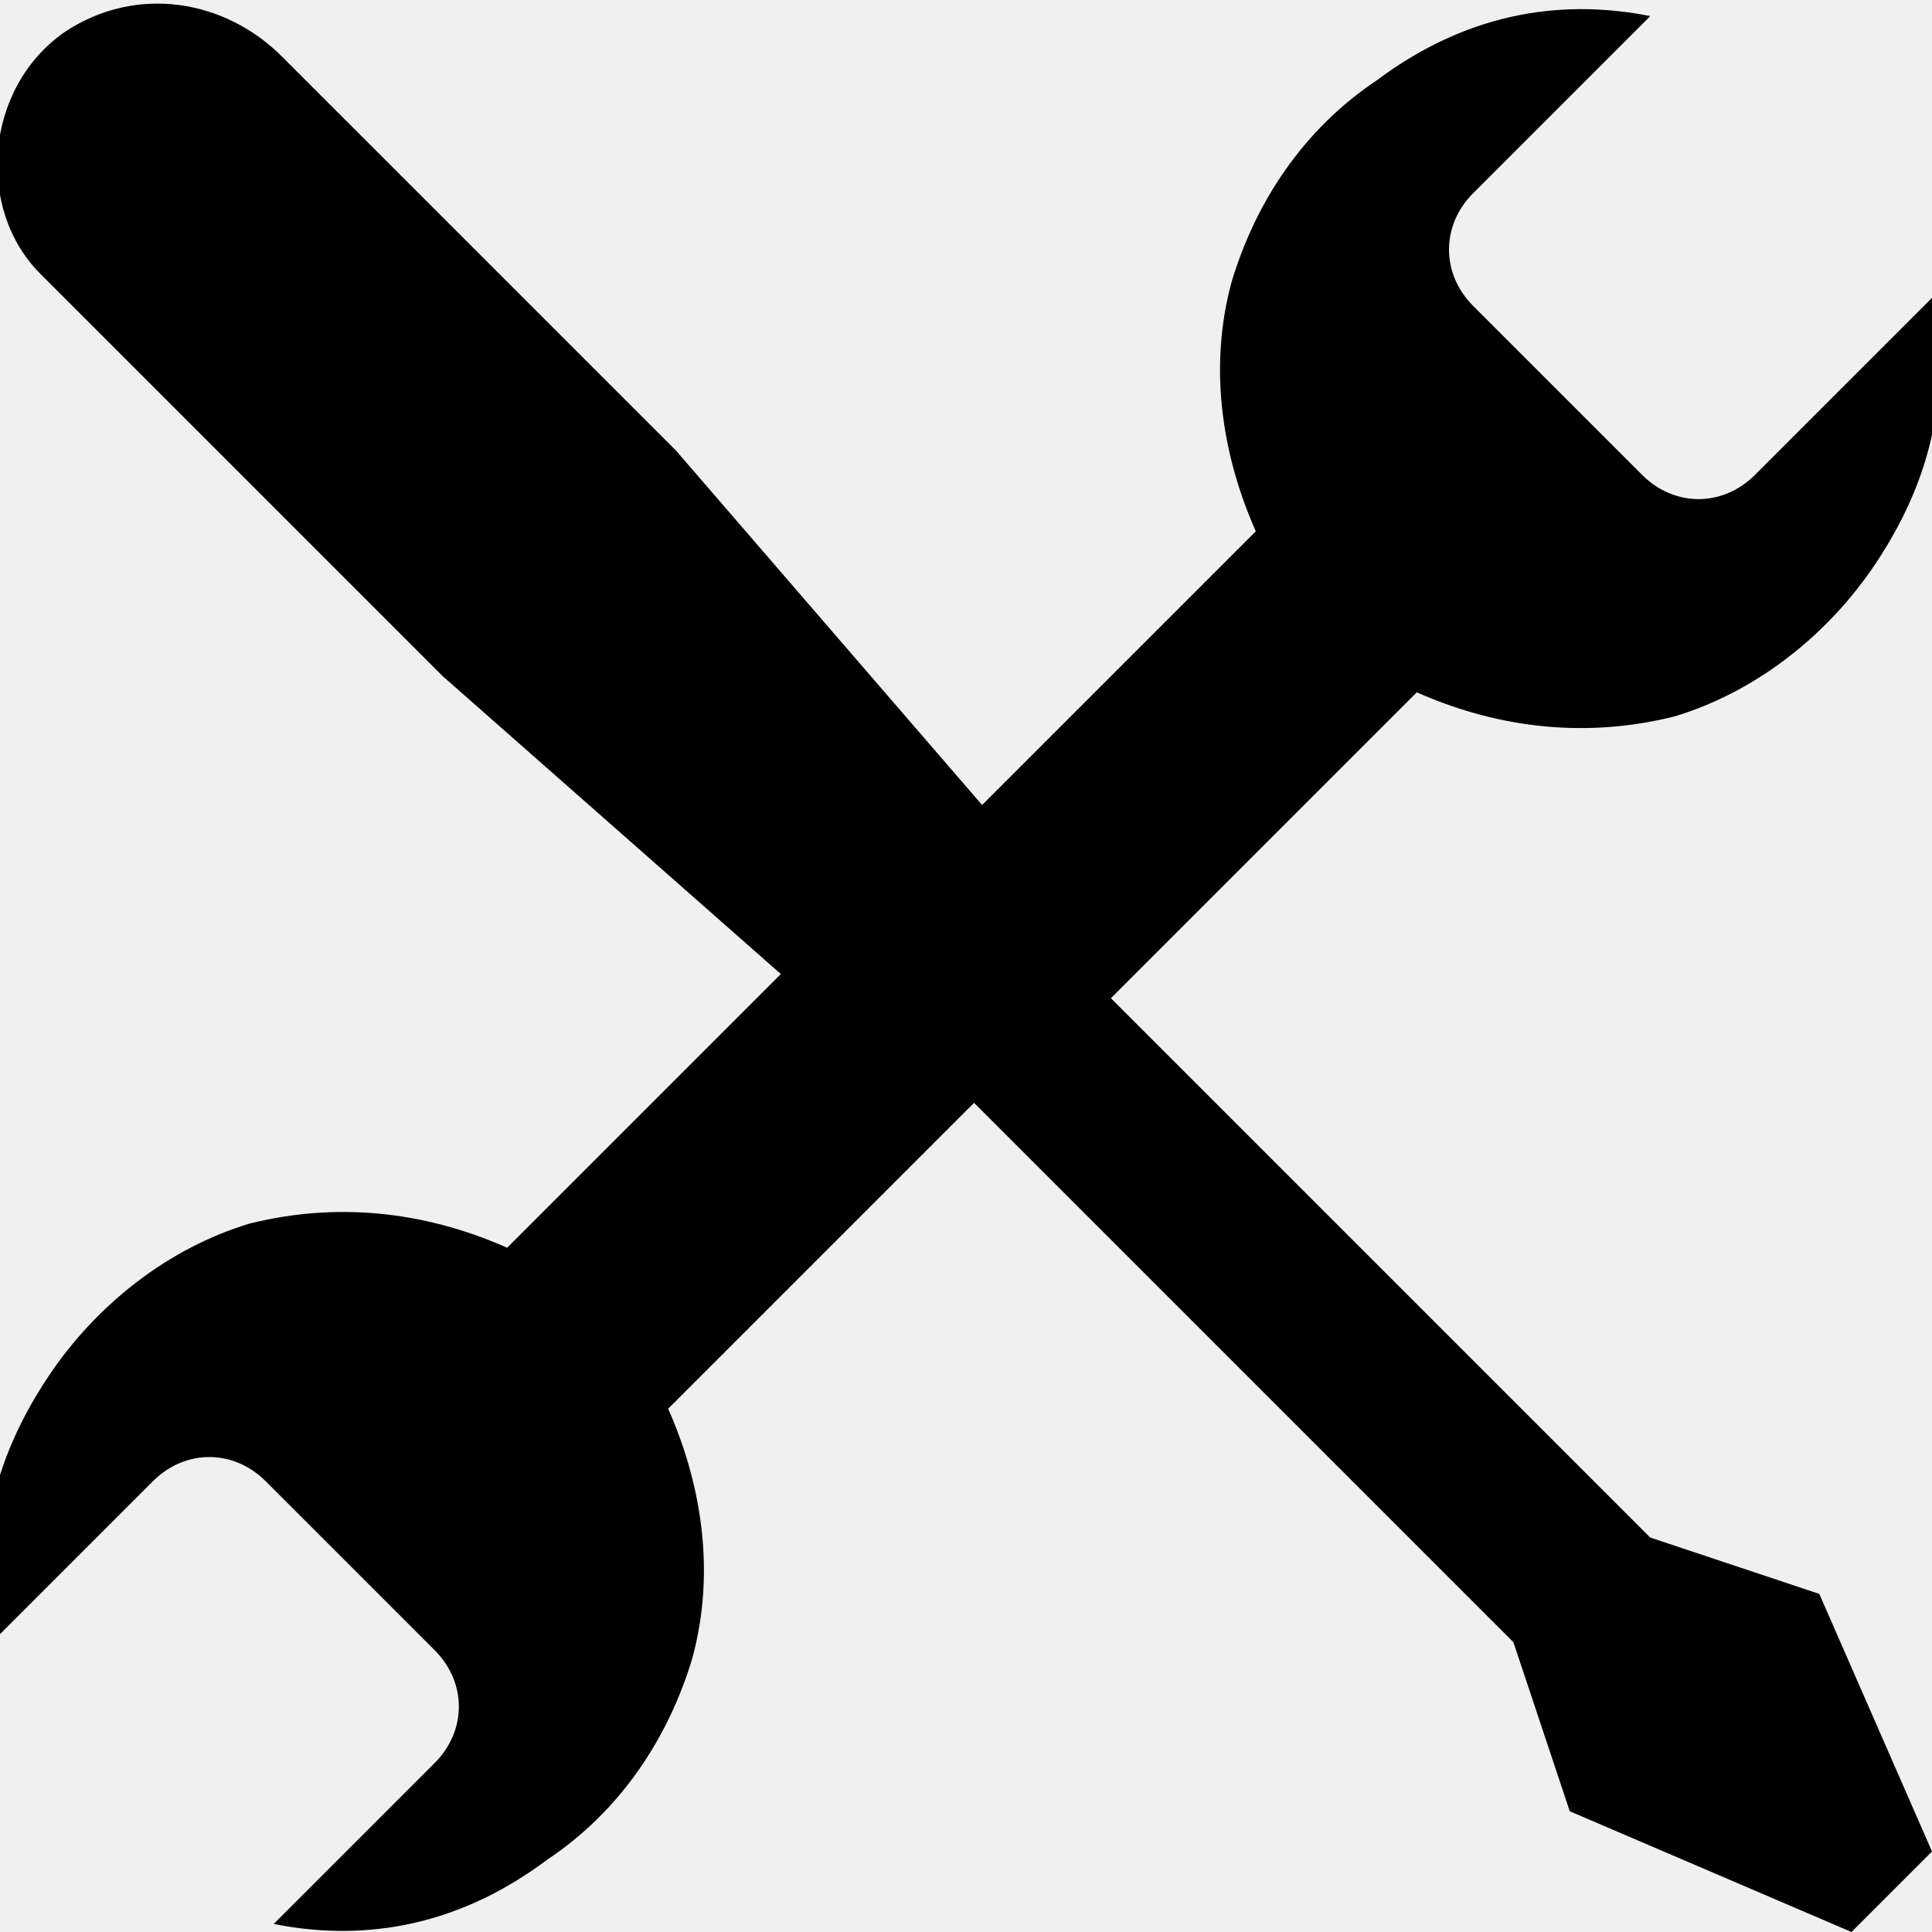
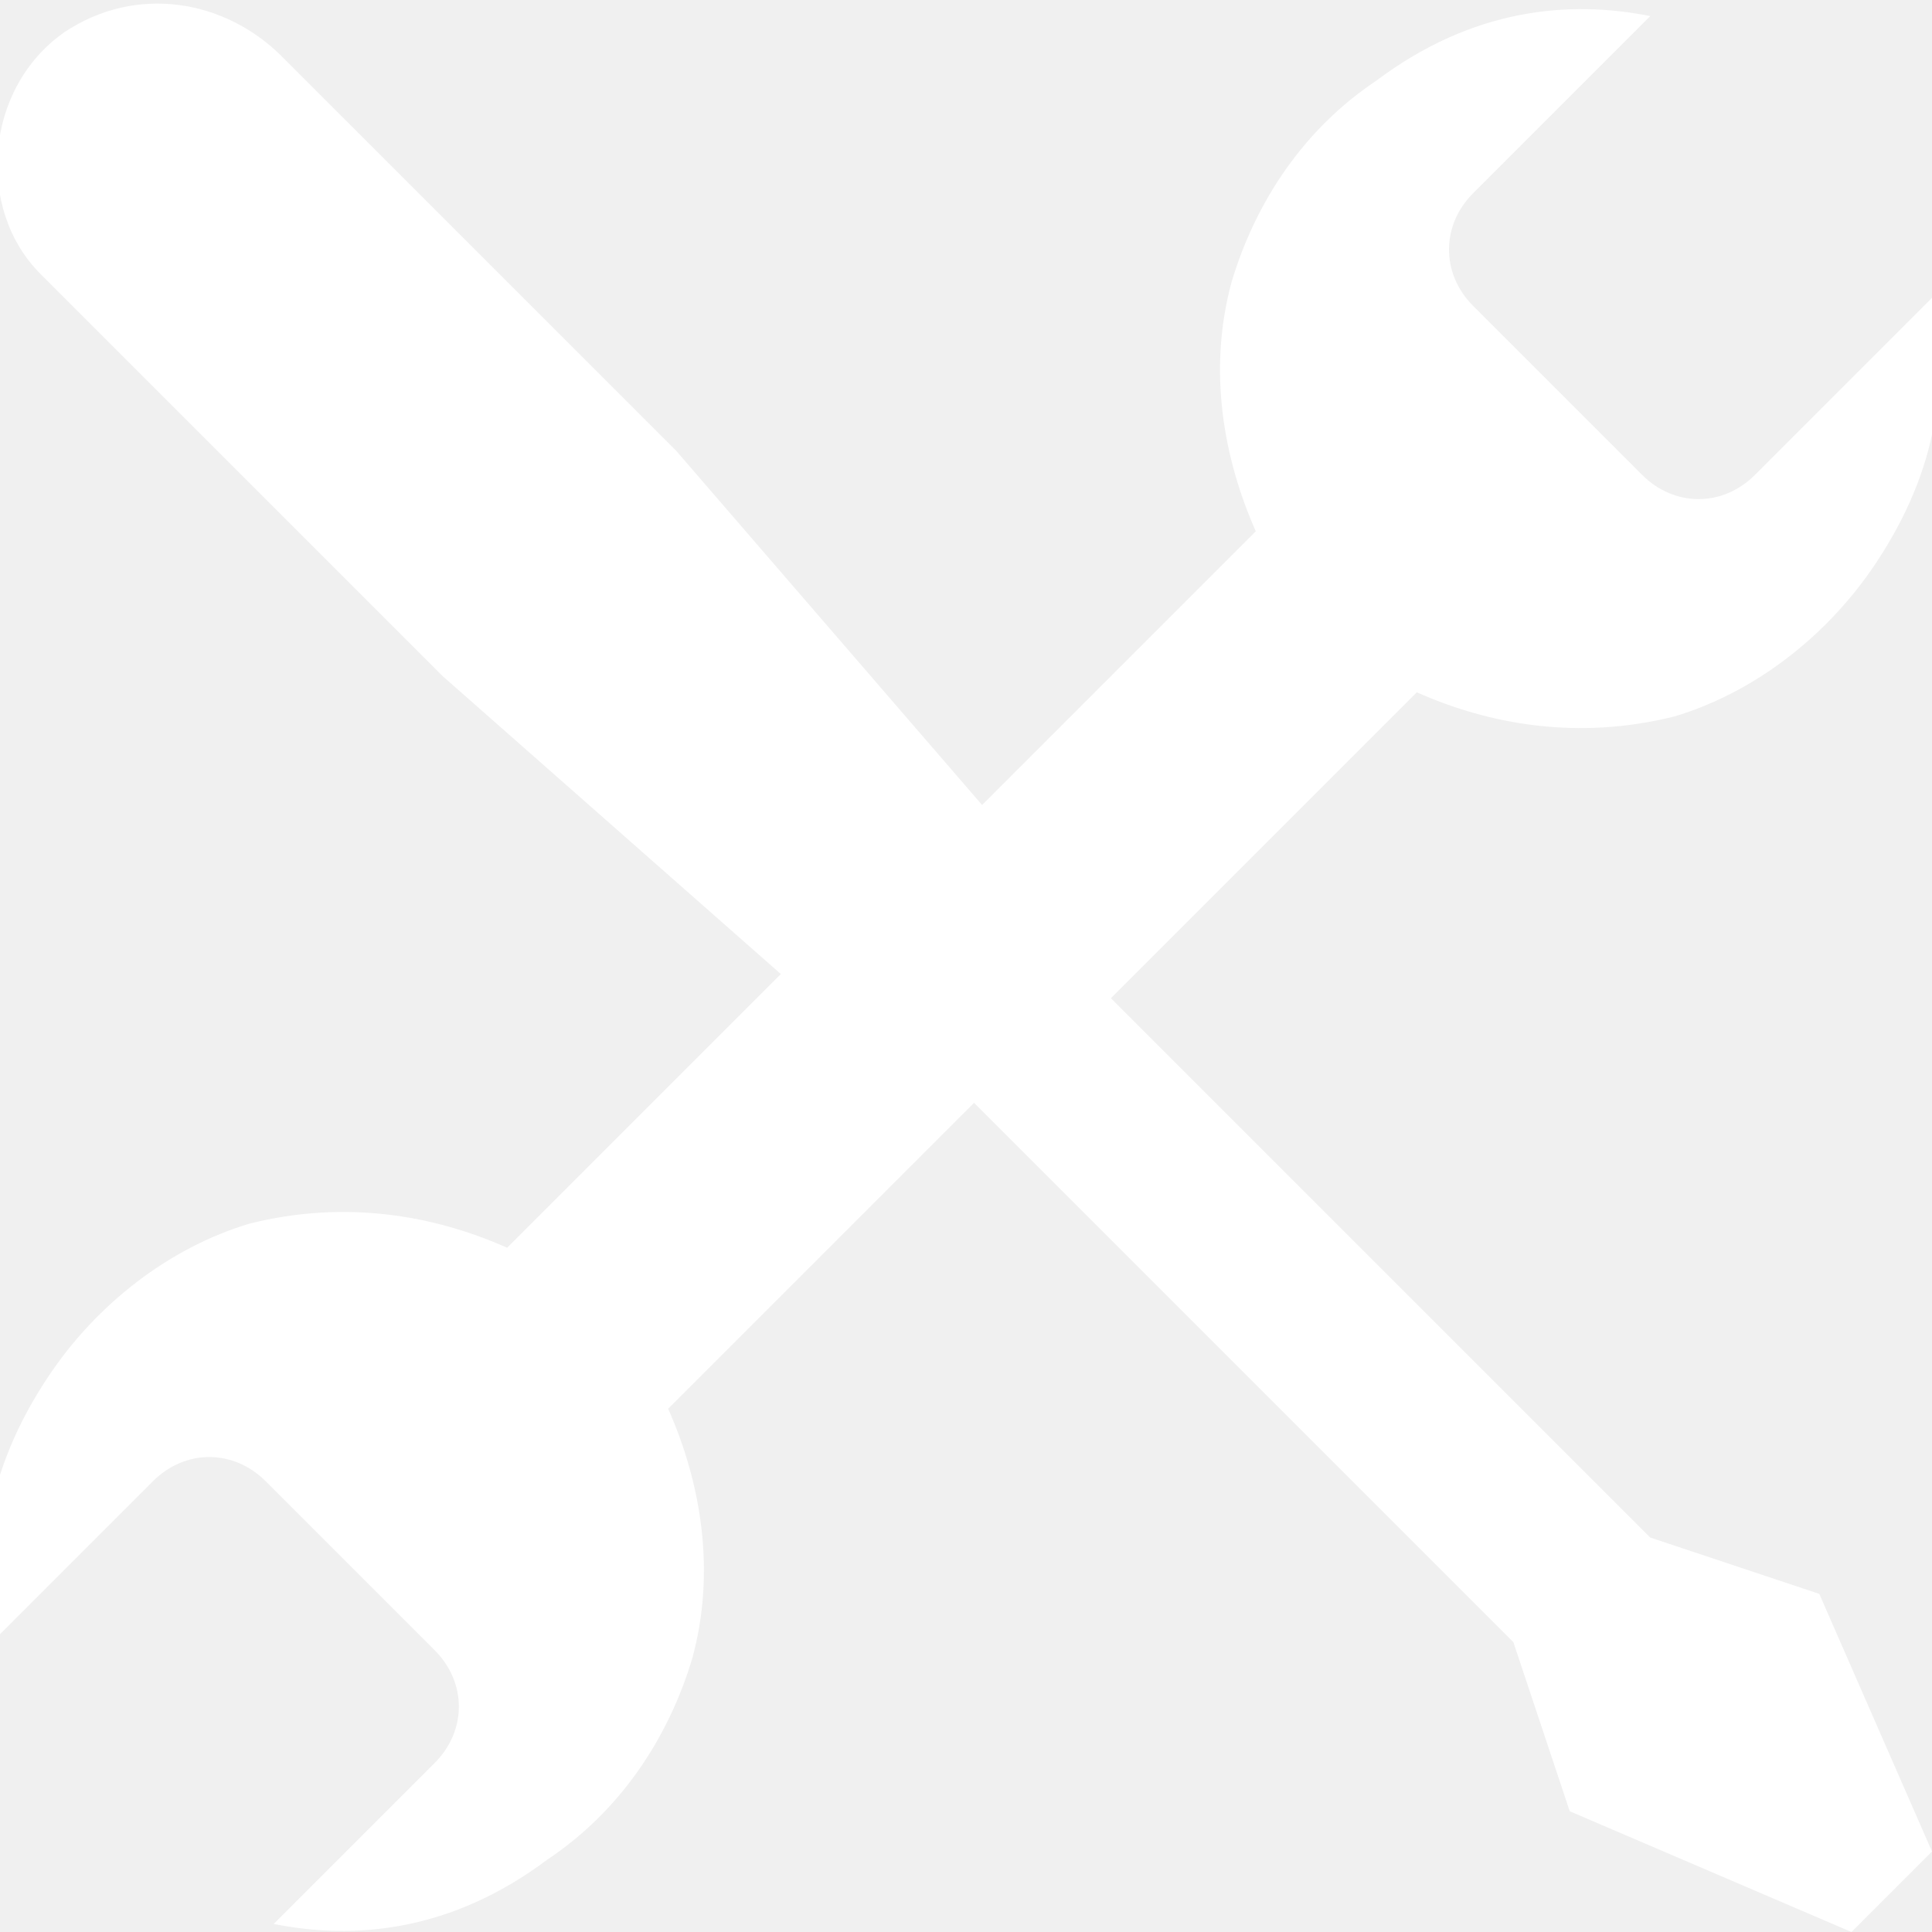
<svg xmlns="http://www.w3.org/2000/svg" version="1.2" baseProfile="tiny" id="Layer_1" x="0px" y="0px" viewBox="0 0 24 24" xml:space="preserve">
-   <path d="M24,23L24,23l-1.4-3.2l-2.1-0.7l-6.7-6.7l3.8-3.8c0.9,0.4,2,0.6,3.2,0.3c1-0.3,1.9-1,2.5-1.9c0.8-1.2,0.9-2.3,0.7-3.3  l-2.2,2.2c-0.4,0.4-1,0.4-1.4,0l-2.1-2.1c-0.4-0.4-0.4-1,0-1.4l2.2-2.2c-1-0.2-2.2-0.1-3.4,0.8c-0.9,0.6-1.5,1.5-1.8,2.5  c-0.3,1.1-0.1,2.2,0.3,3.1l-3.4,3.4L8.4,5.6L3.5,0.7C2.8,0,1.7-0.2,0.8,0.4c-1,0.7-1.1,2.2-0.3,3l5,5l4.2,3.7l-3.4,3.4  c-0.9-0.4-2-0.6-3.2-0.3c-1,0.3-1.9,1-2.5,1.9c-0.8,1.2-0.9,2.3-0.7,3.3l2-2c0.4-0.4,1-0.4,1.4,0l2.1,2.1c0.4,0.4,0.4,1,0,1.4l-2,2  c1,0.2,2.2,0.1,3.4-0.8c0.9-0.6,1.5-1.5,1.8-2.5c0.3-1.1,0.1-2.2-0.3-3.1l3.8-3.8l6.7,6.7l0.7,2.1v0L23,24h0L24,23z" />
+   <path fill="#ffffff" d="M24,23L24,23l-1.4-3.2l-2.1-0.7l-6.7-6.7l3.8-3.8c0.9,0.4,2,0.6,3.2,0.3c1-0.3,1.9-1,2.5-1.9c0.8-1.2,0.9-2.3,0.7-3.3  l-2.2,2.2c-0.4,0.4-1,0.4-1.4,0l-2.1-2.1c-0.4-0.4-0.4-1,0-1.4l2.2-2.2c-1-0.2-2.2-0.1-3.4,0.8c-0.9,0.6-1.5,1.5-1.8,2.5  c-0.3,1.1-0.1,2.2,0.3,3.1l-3.4,3.4L8.4,5.6L3.5,0.7C2.8,0,1.7-0.2,0.8,0.4c-1,0.7-1.1,2.2-0.3,3l5,5l4.2,3.7l-3.4,3.4  c-0.9-0.4-2-0.6-3.2-0.3c-1,0.3-1.9,1-2.5,1.9c-0.8,1.2-0.9,2.3-0.7,3.3l2-2c0.4-0.4,1-0.4,1.4,0l2.1,2.1c0.4,0.4,0.4,1,0,1.4l-2,2  c1,0.2,2.2,0.1,3.4-0.8c0.9-0.6,1.5-1.5,1.8-2.5c0.3-1.1,0.1-2.2-0.3-3.1l3.8-3.8l6.7,6.7l0.7,2.1v0L23,24h0L24,23z" />
</svg>
